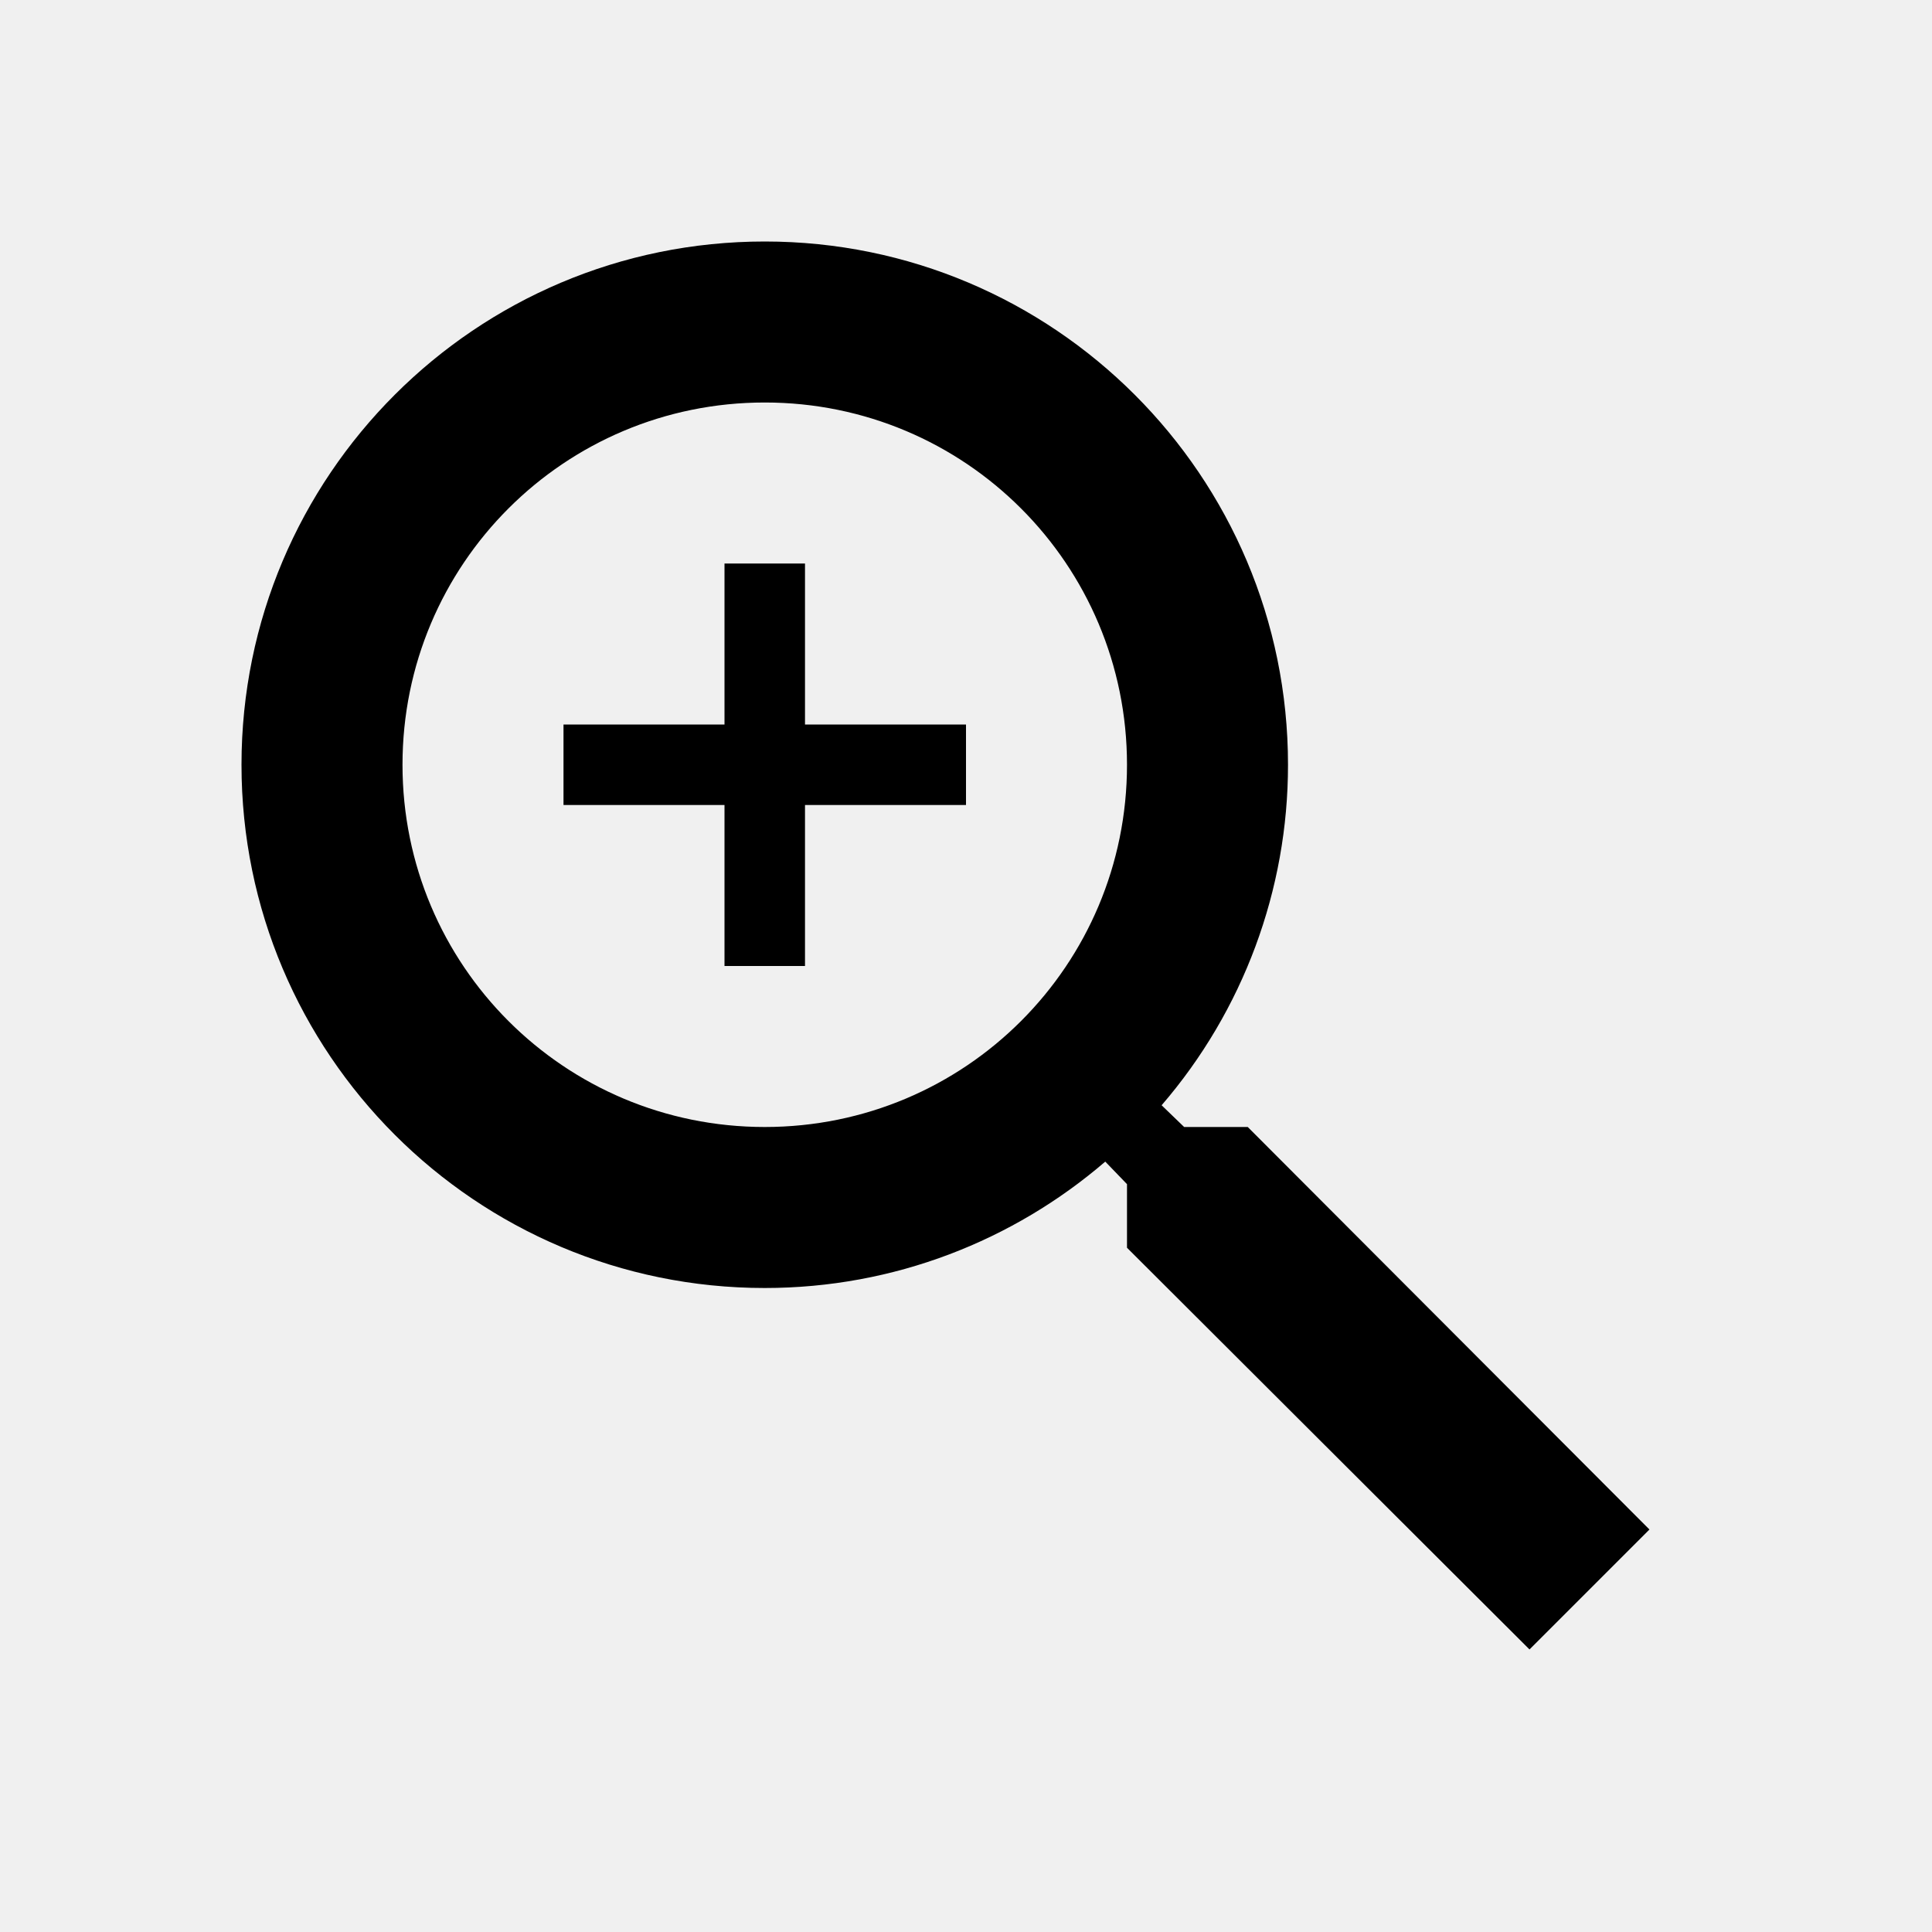
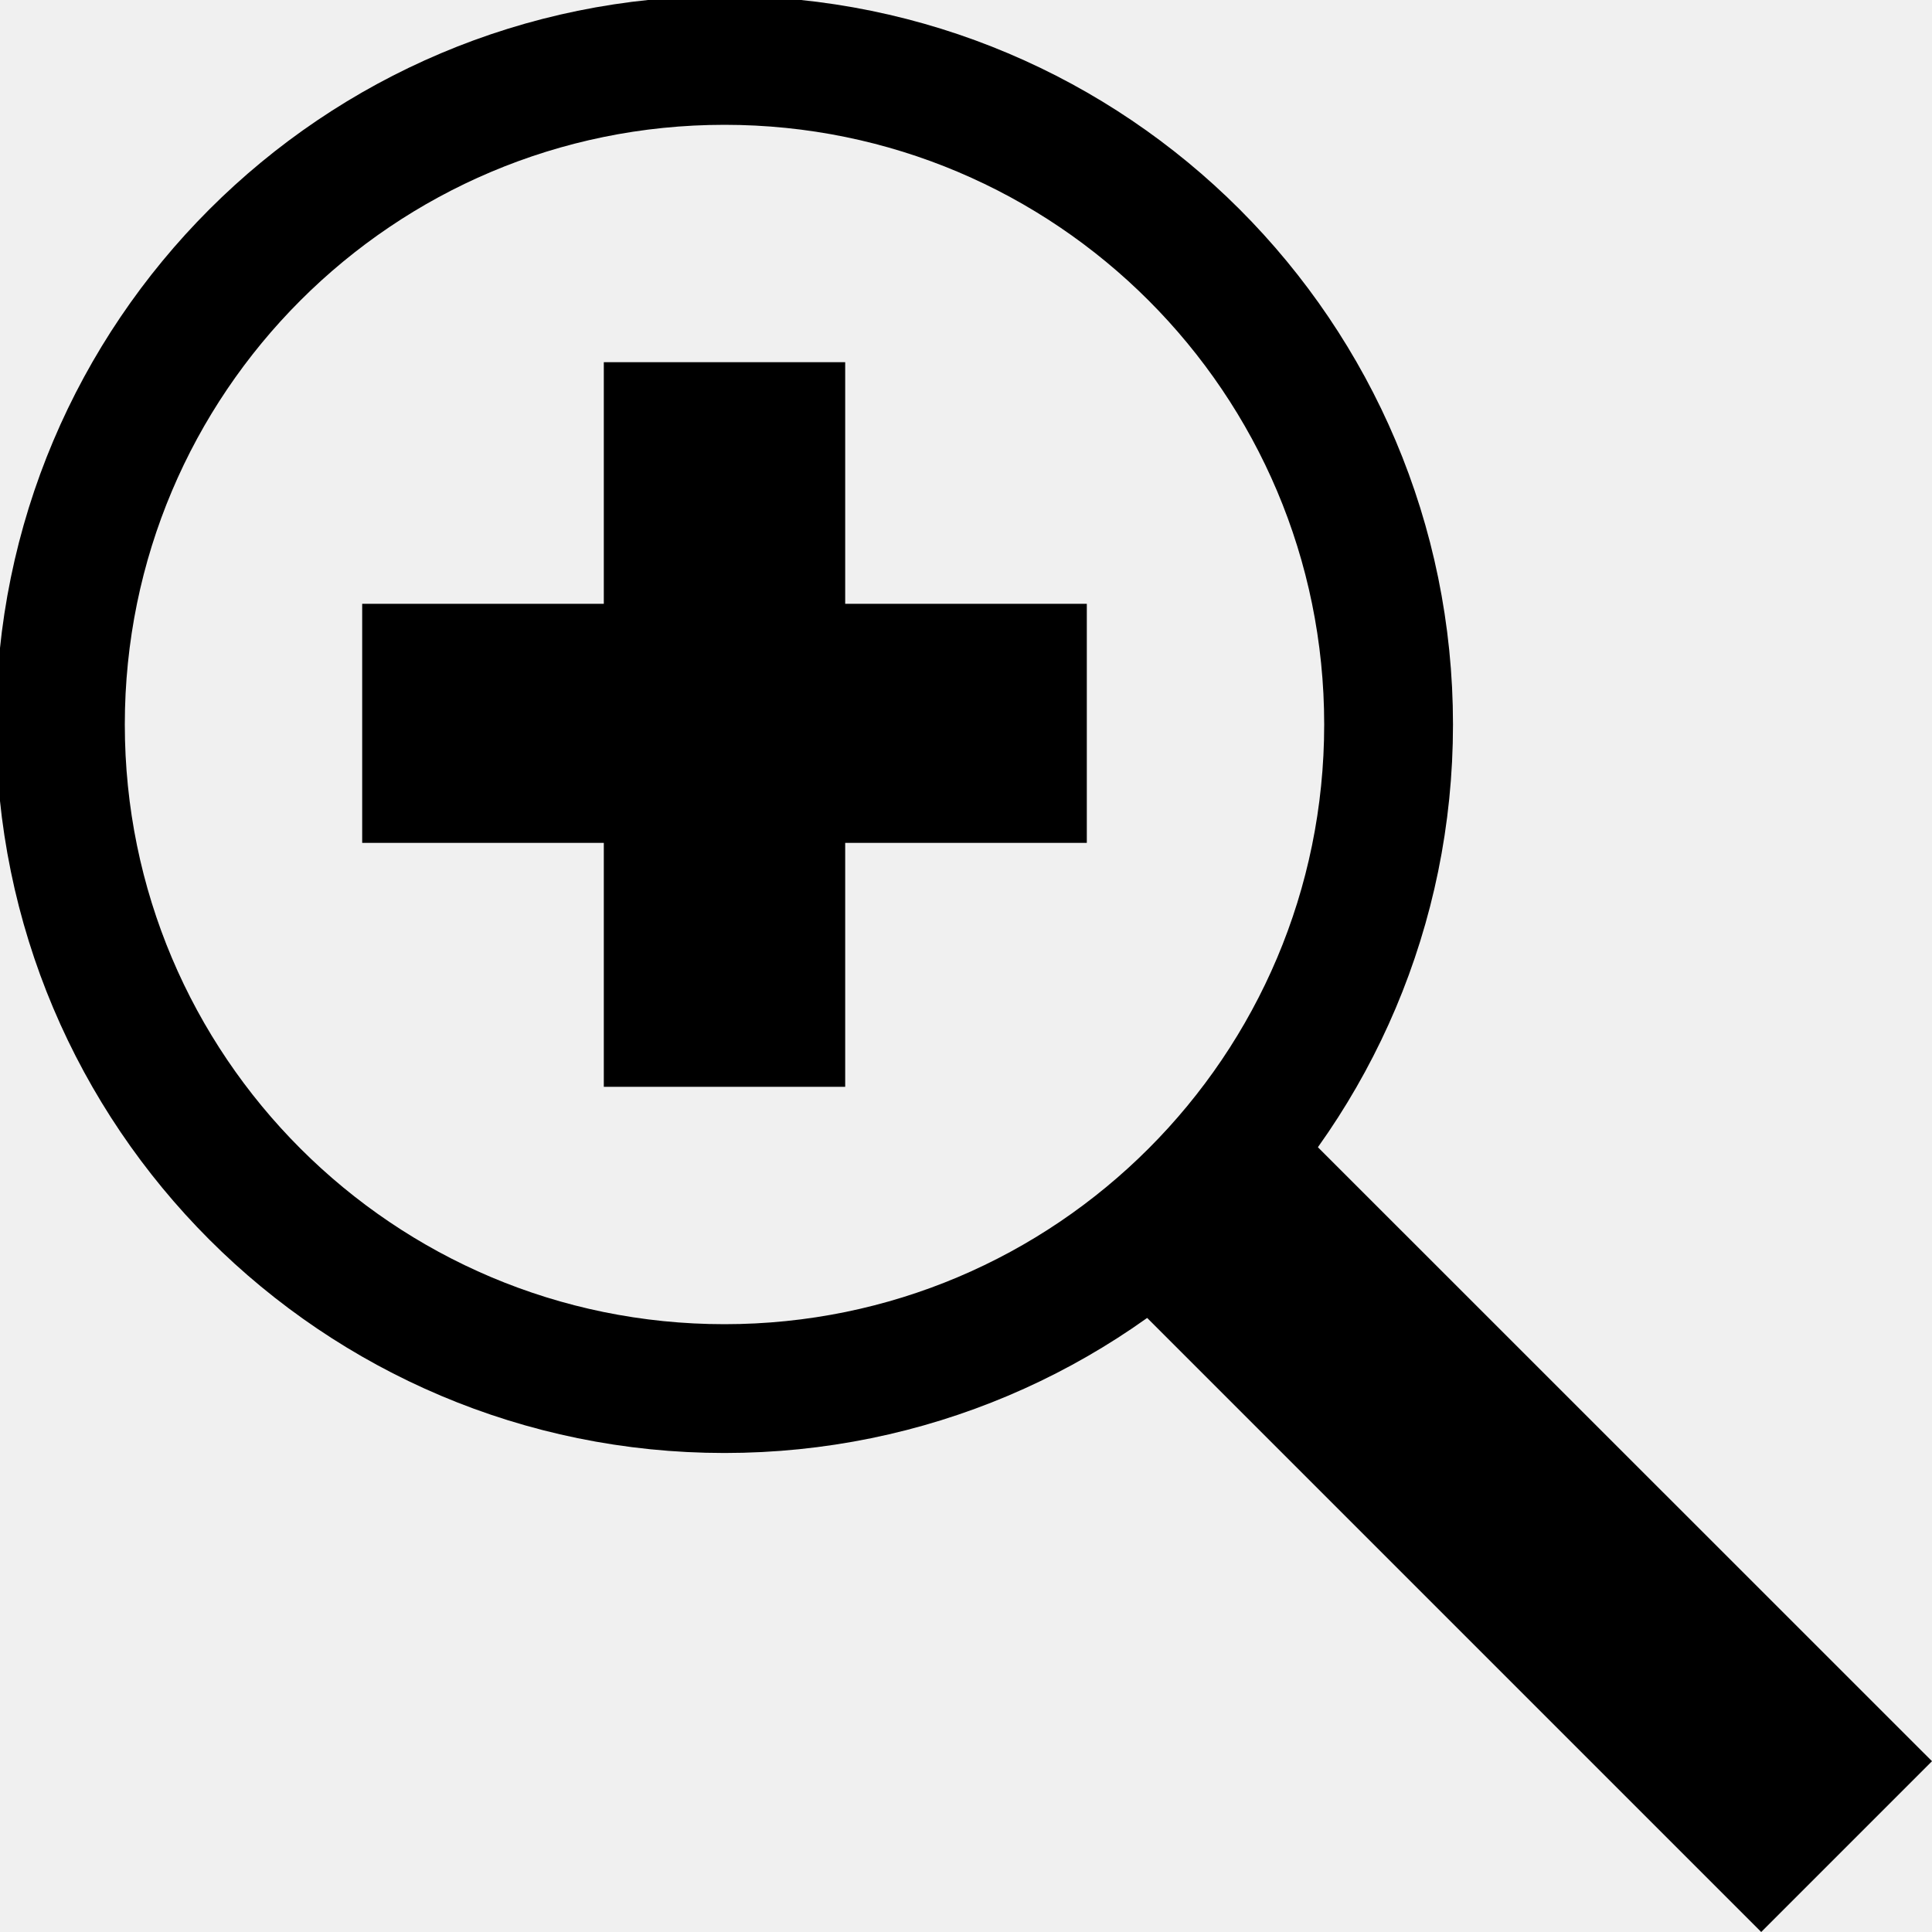
- <svg xmlns="http://www.w3.org/2000/svg" width="24" height="24" viewBox="0 0 24 24">
-   <path d="M15.5 14h-.79l-.28-.27A6.471 6.471 0 0 0 16 9.5 6.5 6.5 0 1 0 9.5 16c1.61 0 3.09-.59 4.23-1.57l.27.28v.79l5 4.99L20.49 19l-4.99-5zm-6 0C7.01 14 5 11.99 5 9.5S7.01 5 9.5 5 14 7.01 14 9.5 11.99 14 9.5 14zm.5-7H9v2H7v1h2v2h1v-2h2V9h-2z" />
+ <svg xmlns="http://www.w3.org/2000/svg" width="15" height="15" viewBox="0 0 15 15" fill="none">
+   <g clip-path="url(#clip0_726_274)">
+     <path fill-rule="evenodd" clip-rule="evenodd" d="M10.781 5.625C10.781 8.473 8.473 10.781 5.625 10.781C2.777 10.781 0.469 8.473 0.469 5.625C0.469 2.777 2.777 0.469 5.625 0.469C8.473 0.469 10.781 2.777 10.781 5.625Z" stroke="black" />
+     <path fill-rule="evenodd" clip-rule="evenodd" d="M8.438 4.688L6.562 4.688V2.812H4.688V4.688H2.812V6.544H4.688L4.688 8.438H6.562L6.562 6.544L8.438 6.544V4.688Z" fill="black" />
+     <path fill-rule="evenodd" clip-rule="evenodd" d="M13.674 15L15 13.674L9.891 8.566L8.566 9.892L13.674 15Z" fill="black" />
+   </g>
+   <defs>
+     <clipPath id="clip0_726_274">
+       <rect width="15" height="15" fill="white" />
+     </clipPath>
+   </defs>
</svg>
